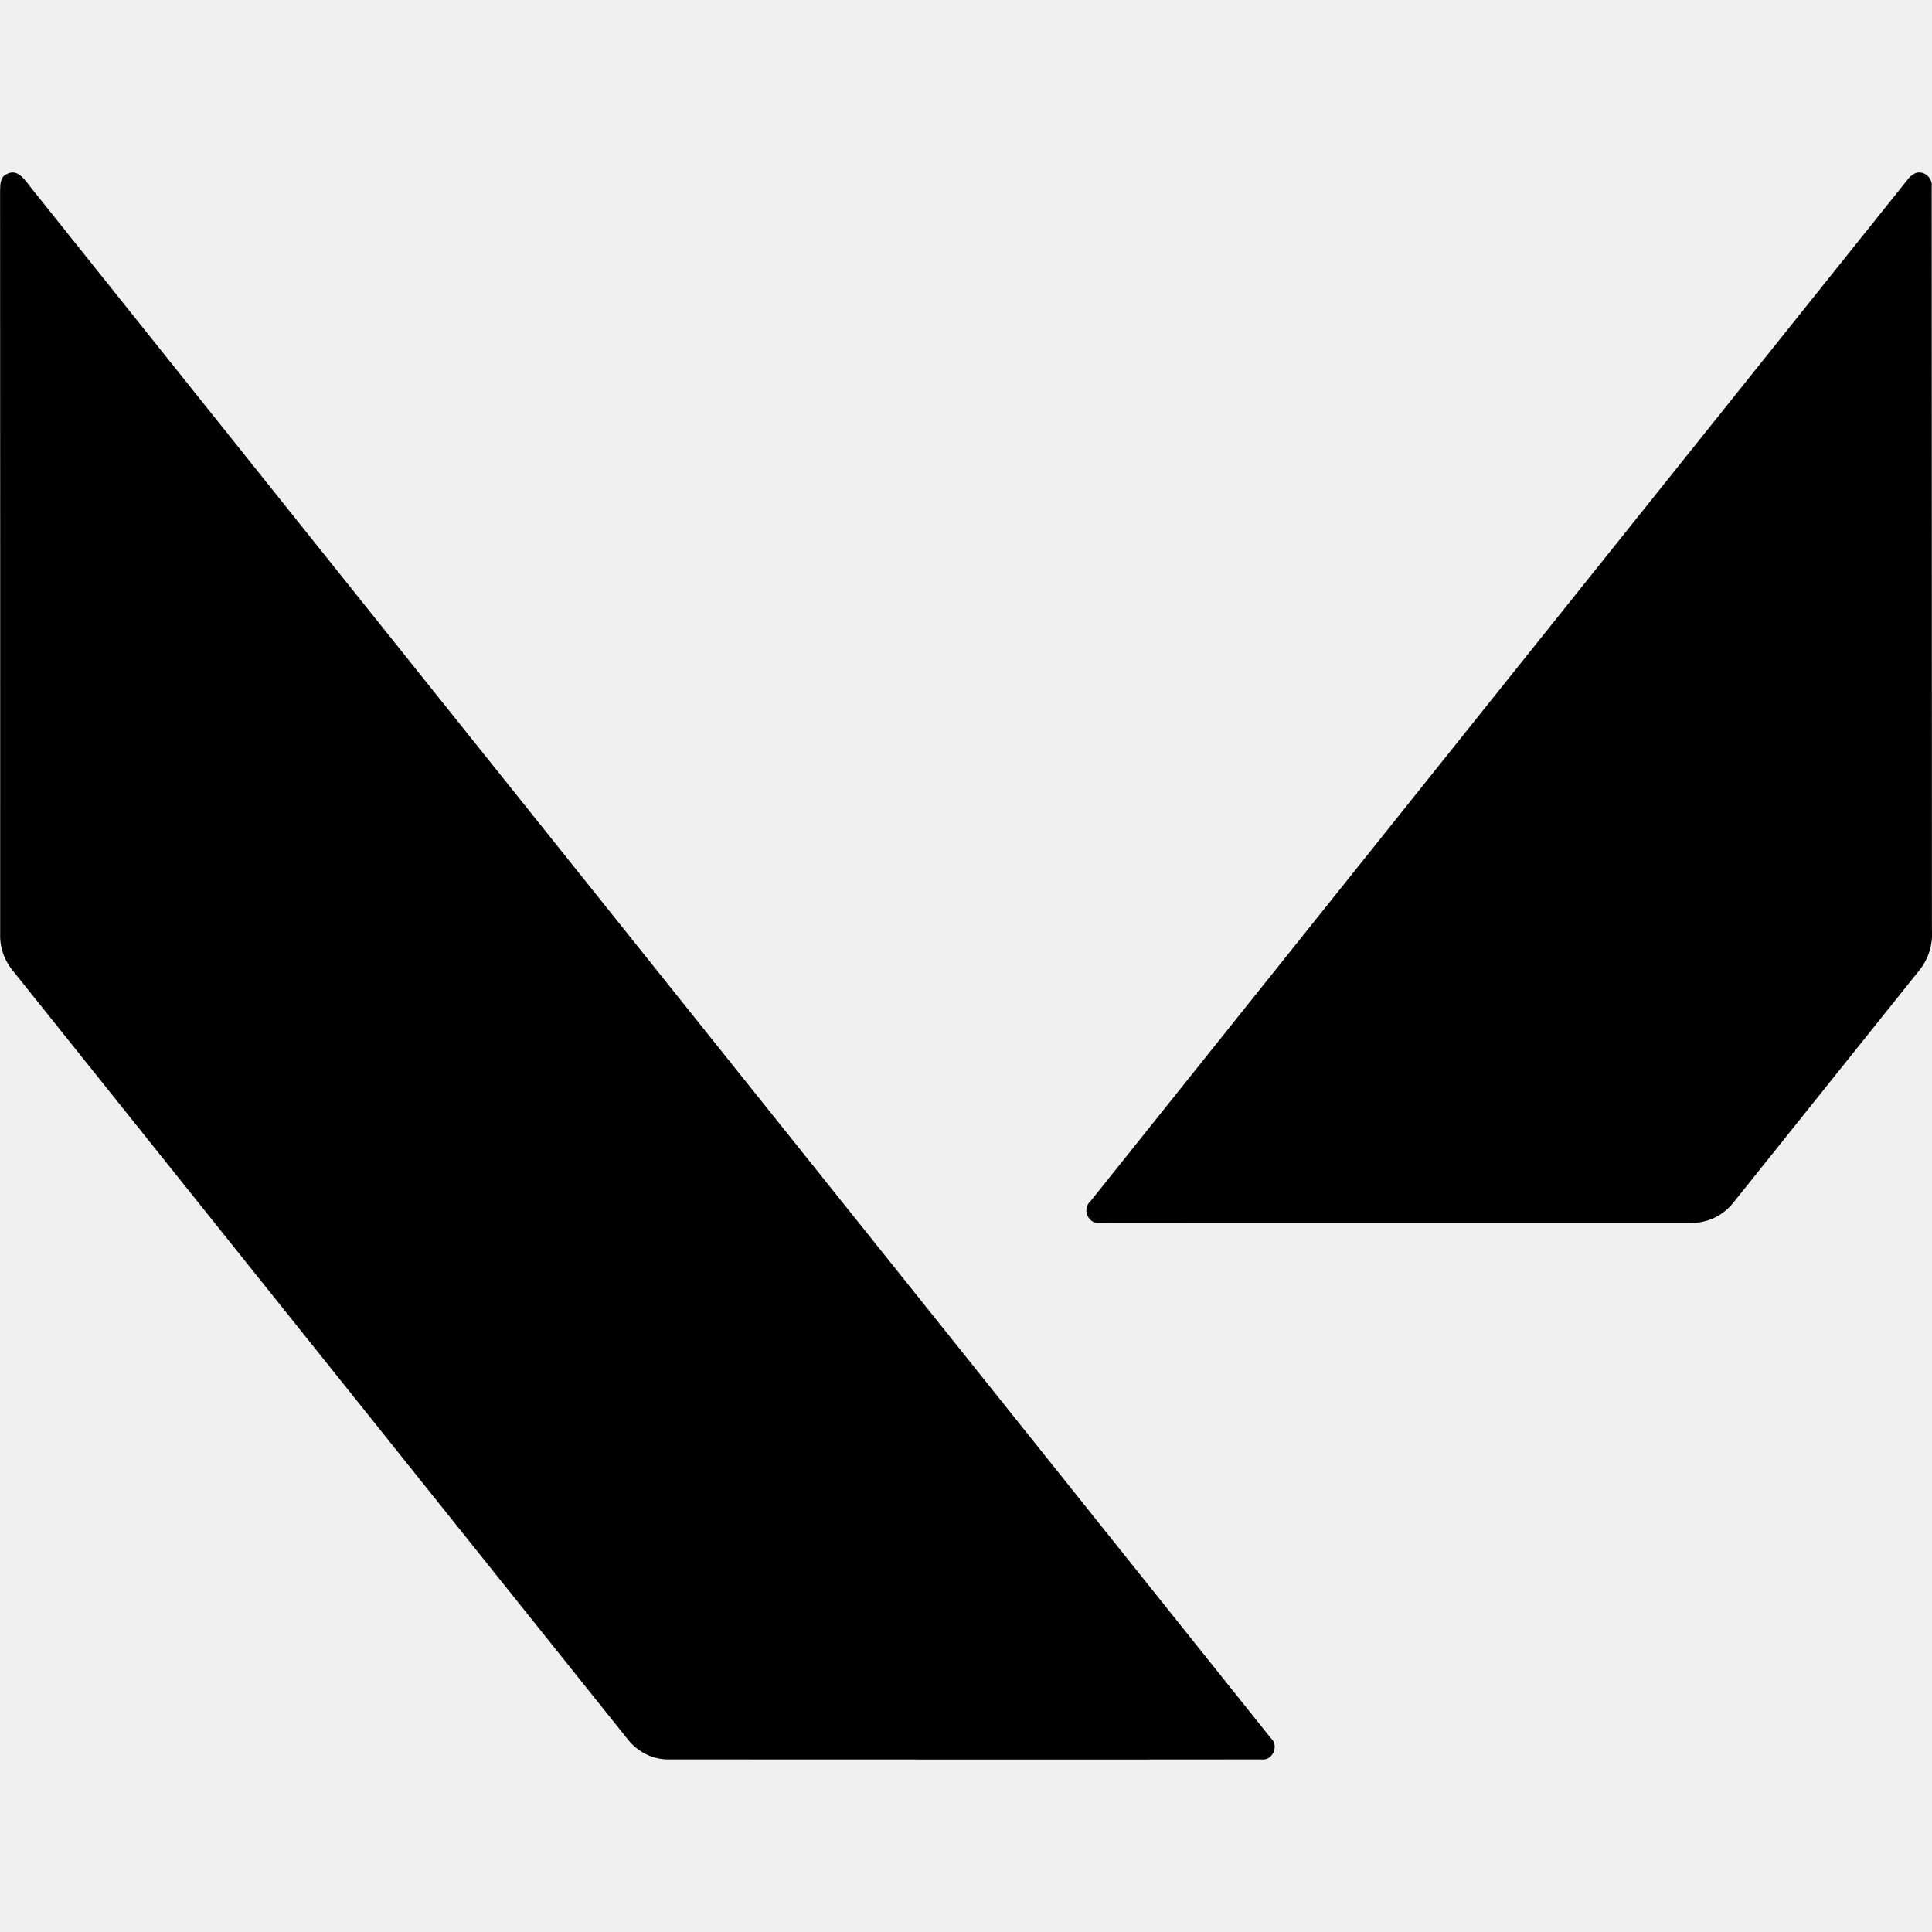
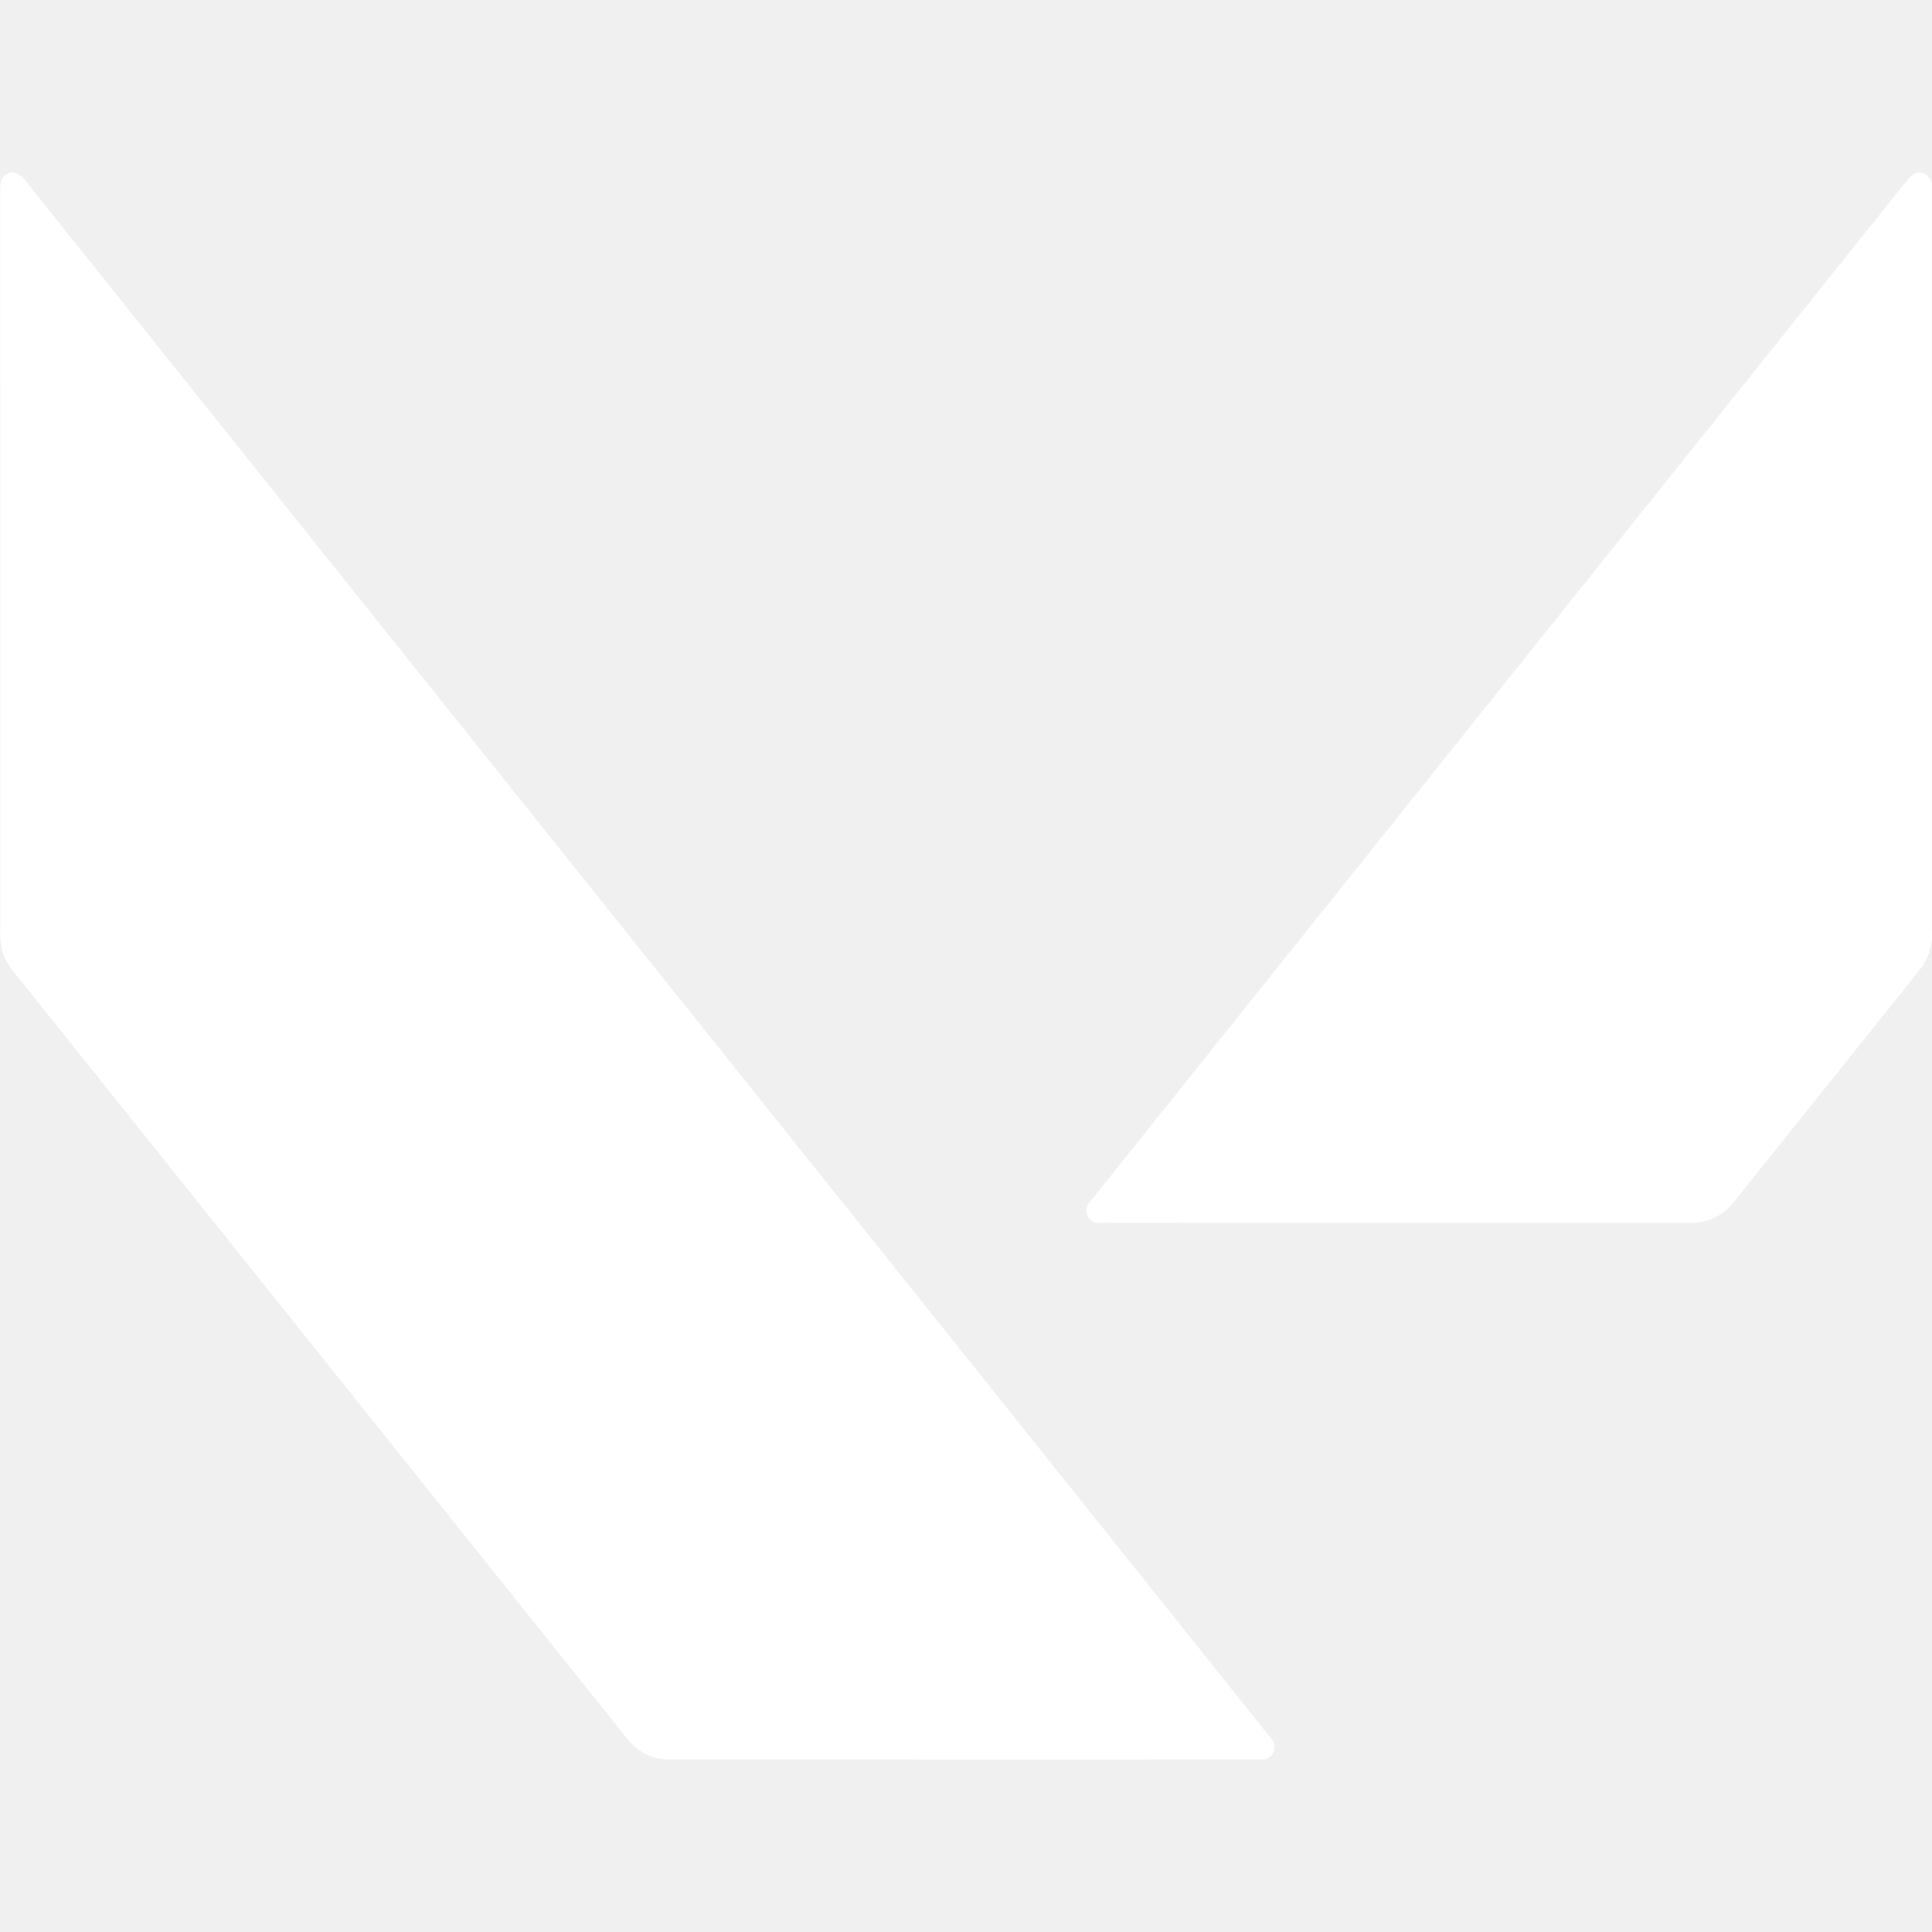
<svg xmlns="http://www.w3.org/2000/svg" width="1em" height="1em" viewBox="0 0 24 24">
-   <path fill="currentColor" d="M23.792 2.152a.25.25 0 0 0-.098.083q-5.077 6.345-10.15 12.69c-.107.093-.025.288.119.265c2.439.003 4.877 0 7.316.001a.66.66 0 0 0 .552-.25l2.324-2.903a.72.72 0 0 0 .144-.49c-.002-3.077 0-6.153-.003-9.23c.016-.11-.1-.206-.204-.167zM.077 2.166c-.077.038-.074.132-.076.205q.002 4.612.001 9.225a.68.68 0 0 0 .158.463l7.64 9.55c.12.152.308.25.505.247c2.455 0 4.91.003 7.365 0c.142.02.222-.174.116-.265C10.661 15.176 5.526 8.766.4 2.35c-.08-.094-.174-.272-.322-.184z" />
+   <path fill="#ffffff" d="M23.792 2.152a.25.25 0 0 0-.098.083q-5.077 6.345-10.15 12.69c-.107.093-.025.288.119.265c2.439.003 4.877 0 7.316.001a.66.66 0 0 0 .552-.25l2.324-2.903a.72.72 0 0 0 .144-.49c-.002-3.077 0-6.153-.003-9.23c.016-.11-.1-.206-.204-.167zM.077 2.166c-.077.038-.074.132-.076.205q.002 4.612.001 9.225a.68.68 0 0 0 .158.463l7.64 9.55c.12.152.308.25.505.247c2.455 0 4.91.003 7.365 0c.142.02.222-.174.116-.265C10.661 15.176 5.526 8.766.4 2.35c-.08-.094-.174-.272-.322-.184z" />
</svg>
